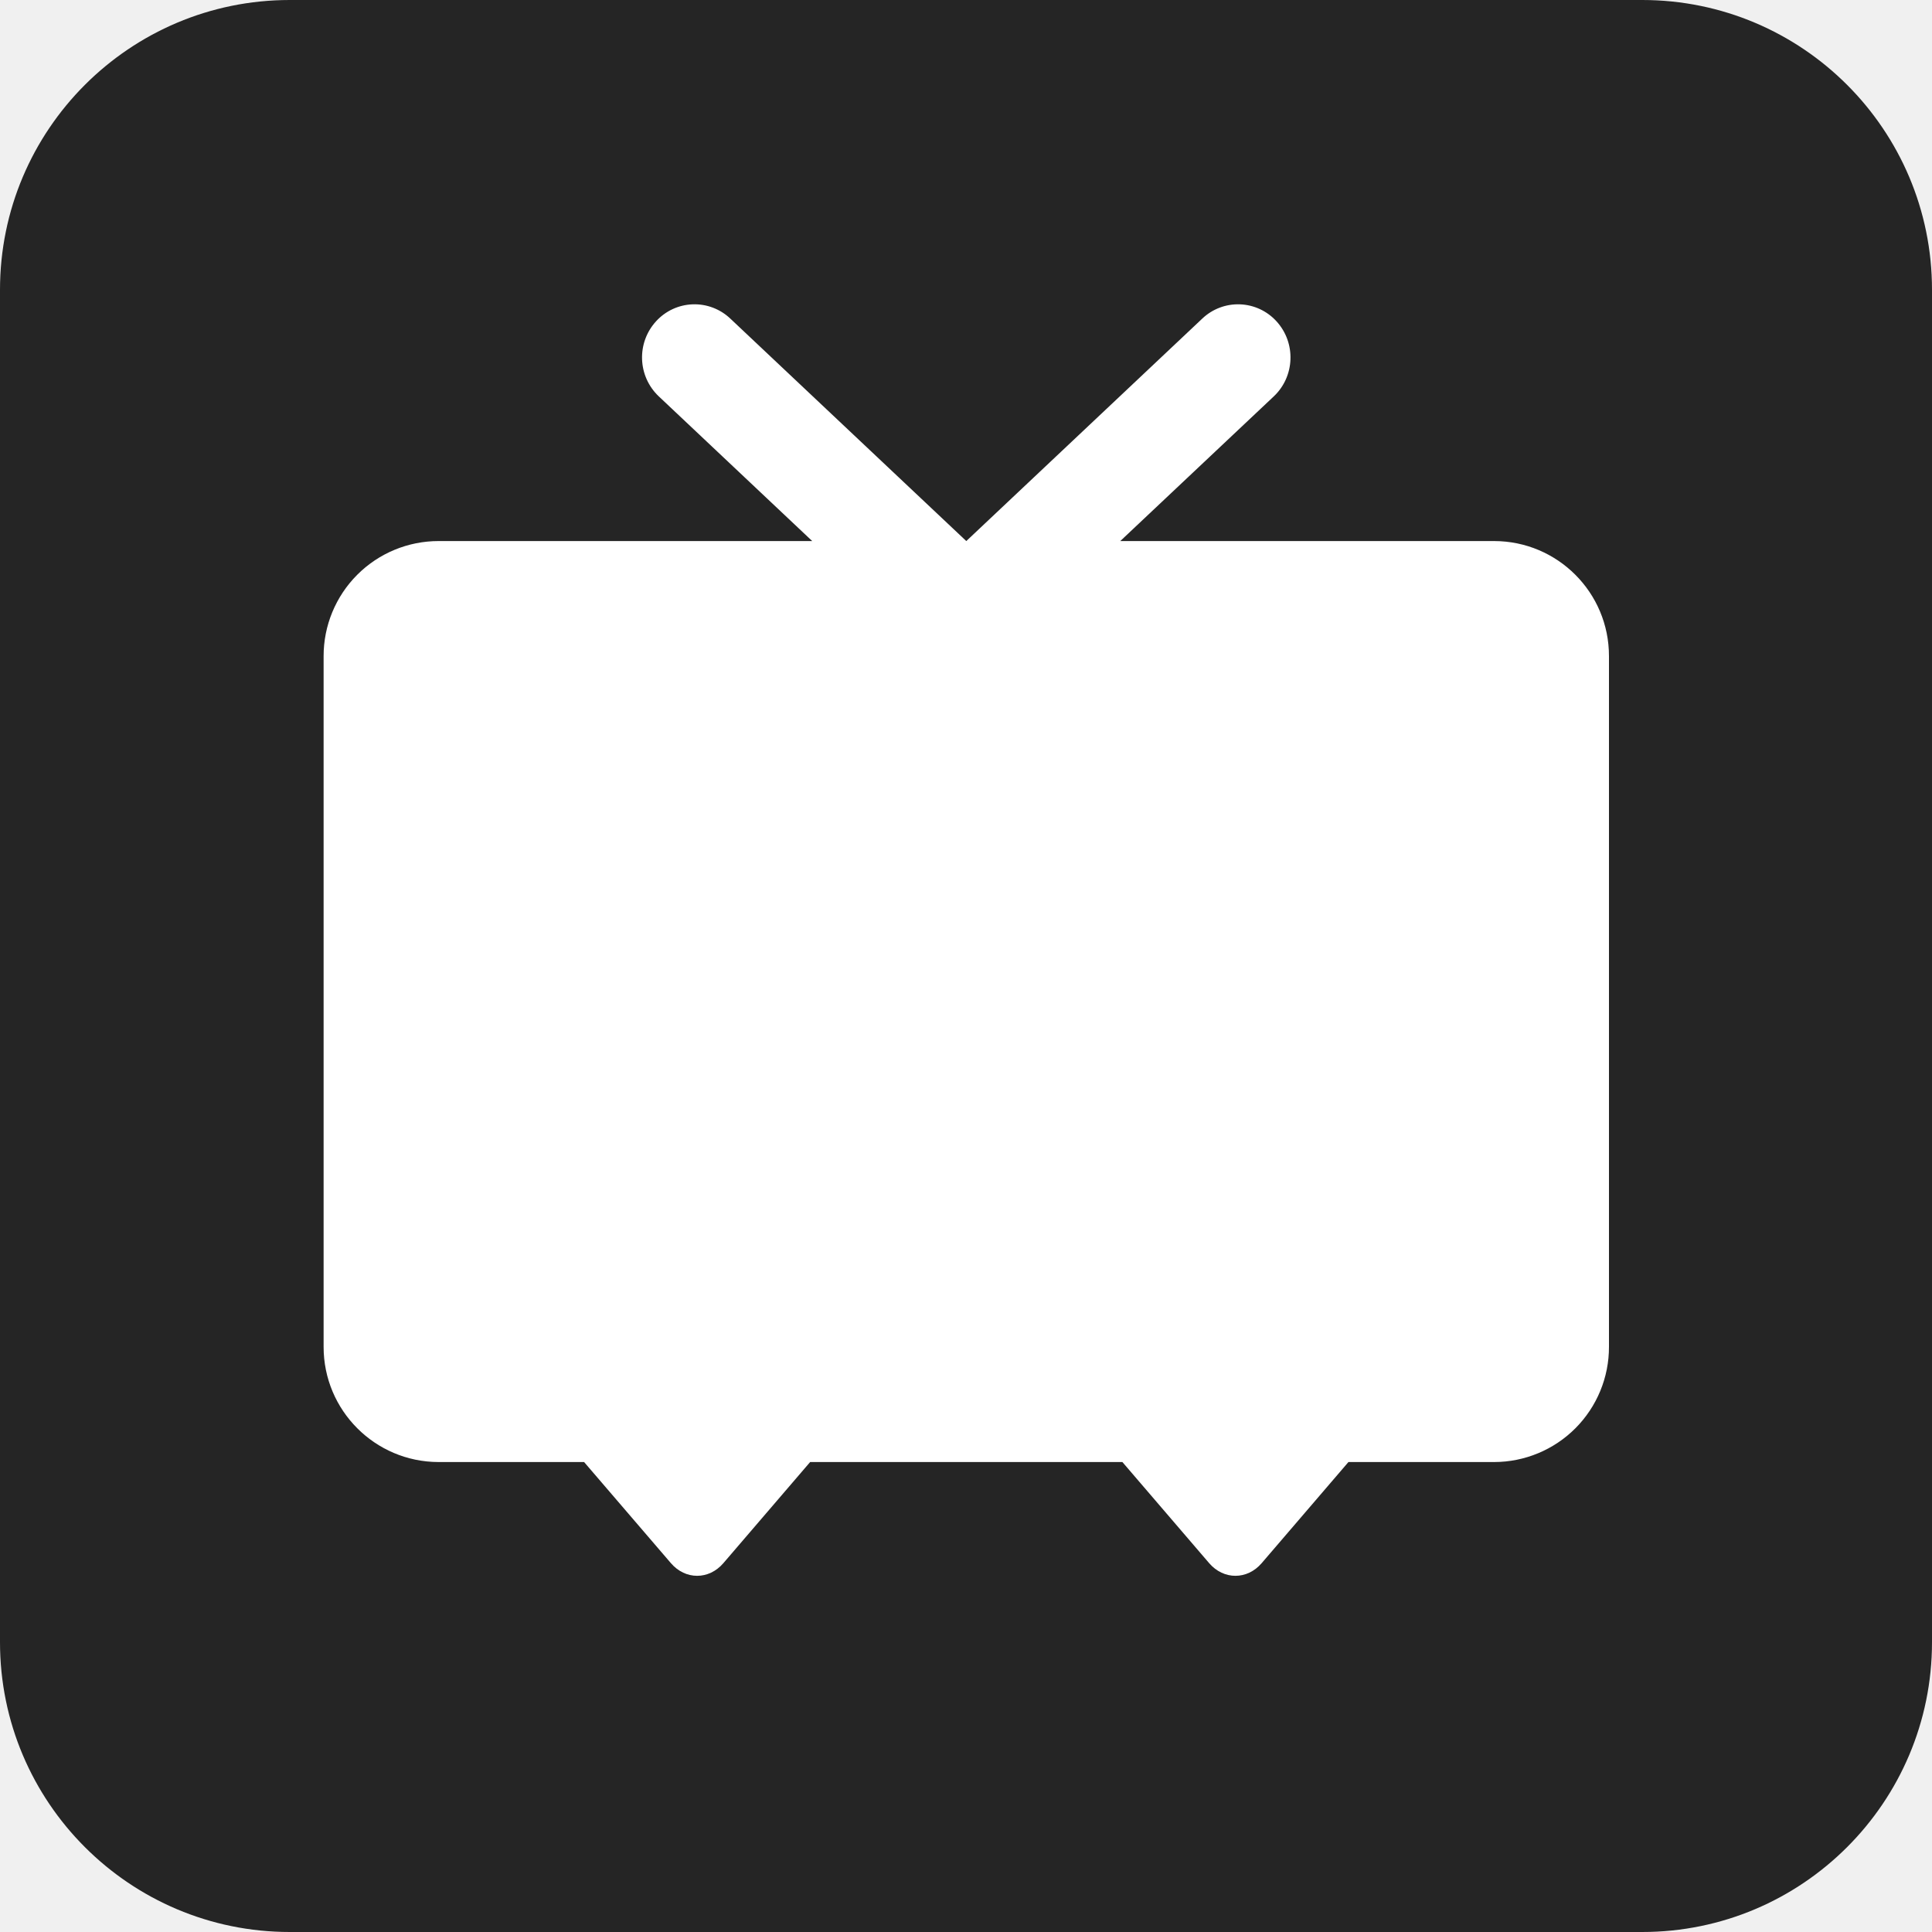
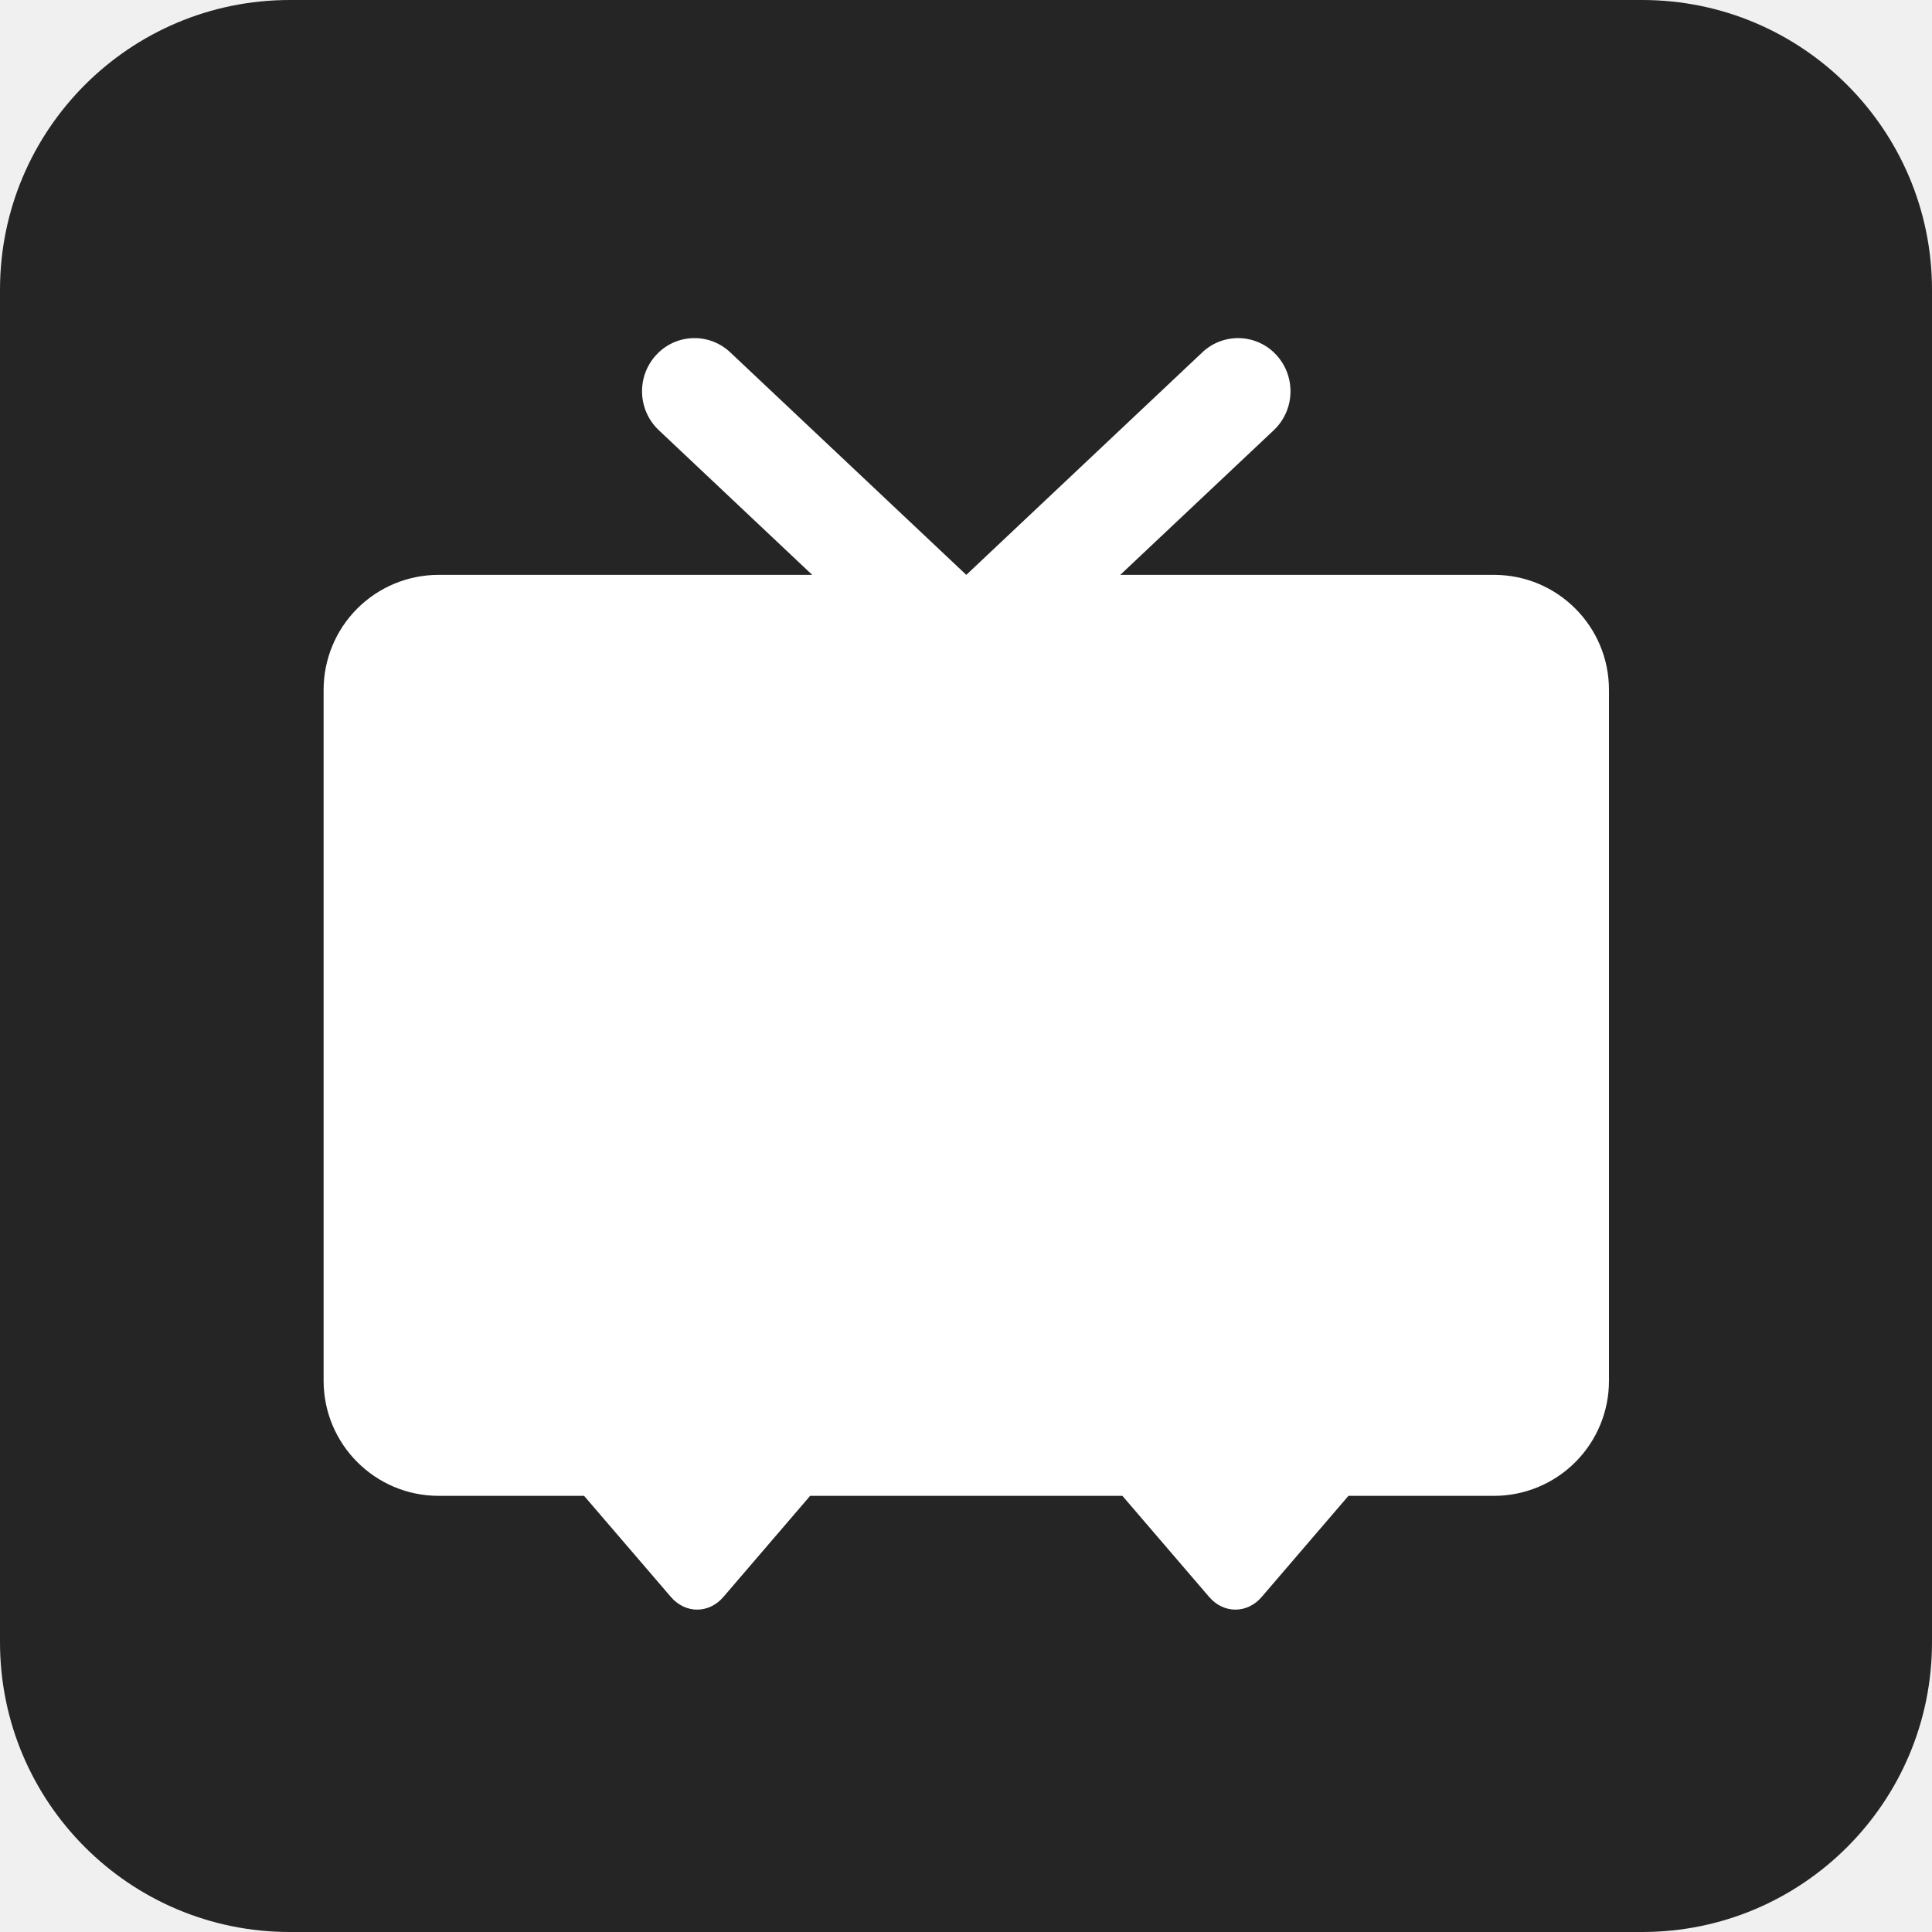
<svg xmlns="http://www.w3.org/2000/svg" viewBox="0 0 40 40">
  <rect width="40" height="40" fill="#252525" rx="15%" ry="15%" />
-   <path fill="#fff" d="M30.934 11.202h-7.74l3.178-2.995c.439-.414.464-1.11.055-1.556a1.075 1.075 0 0 0-1.534-.056l-4.887 4.607-4.887-4.607a1.076 1.076 0 0 0-1.535.056 1.11 1.11 0 0 0 .056 1.556l3.176 2.995H9.08A2.38 2.38 0 0 0 6.7 13.586v14.298a2.384 2.384 0 0 0 2.379 2.386h3.014l1.797 2.093c.3.35.787.35 1.087 0l1.796-2.093h6.465l1.796 2.093c.3.35.788.35 1.088 0l1.796-2.093h3.016a2.38 2.38 0 0 0 2.378-2.386V13.586a2.38 2.38 0 0 0-2.378-2.384" />
+   <path transform="translate(0,0.7)" fill="#fff" d="M30.934 11.202h-7.74l3.178-2.995c.439-.414.464-1.11.055-1.556a1.075 1.075 0 0 0-1.534-.056l-4.887 4.607-4.887-4.607a1.076 1.076 0 0 0-1.535.056 1.11 1.11 0 0 0 .056 1.556l3.176 2.995H9.08A2.38 2.38 0 0 0 6.7 13.586v14.298a2.384 2.384 0 0 0 2.379 2.386h3.014l1.797 2.093c.3.35.787.35 1.087 0l1.796-2.093h6.465l1.796 2.093c.3.35.788.35 1.088 0l1.796-2.093h3.016a2.38 2.38 0 0 0 2.378-2.386V13.586a2.38 2.38 0 0 0-2.378-2.384" />
</svg>
